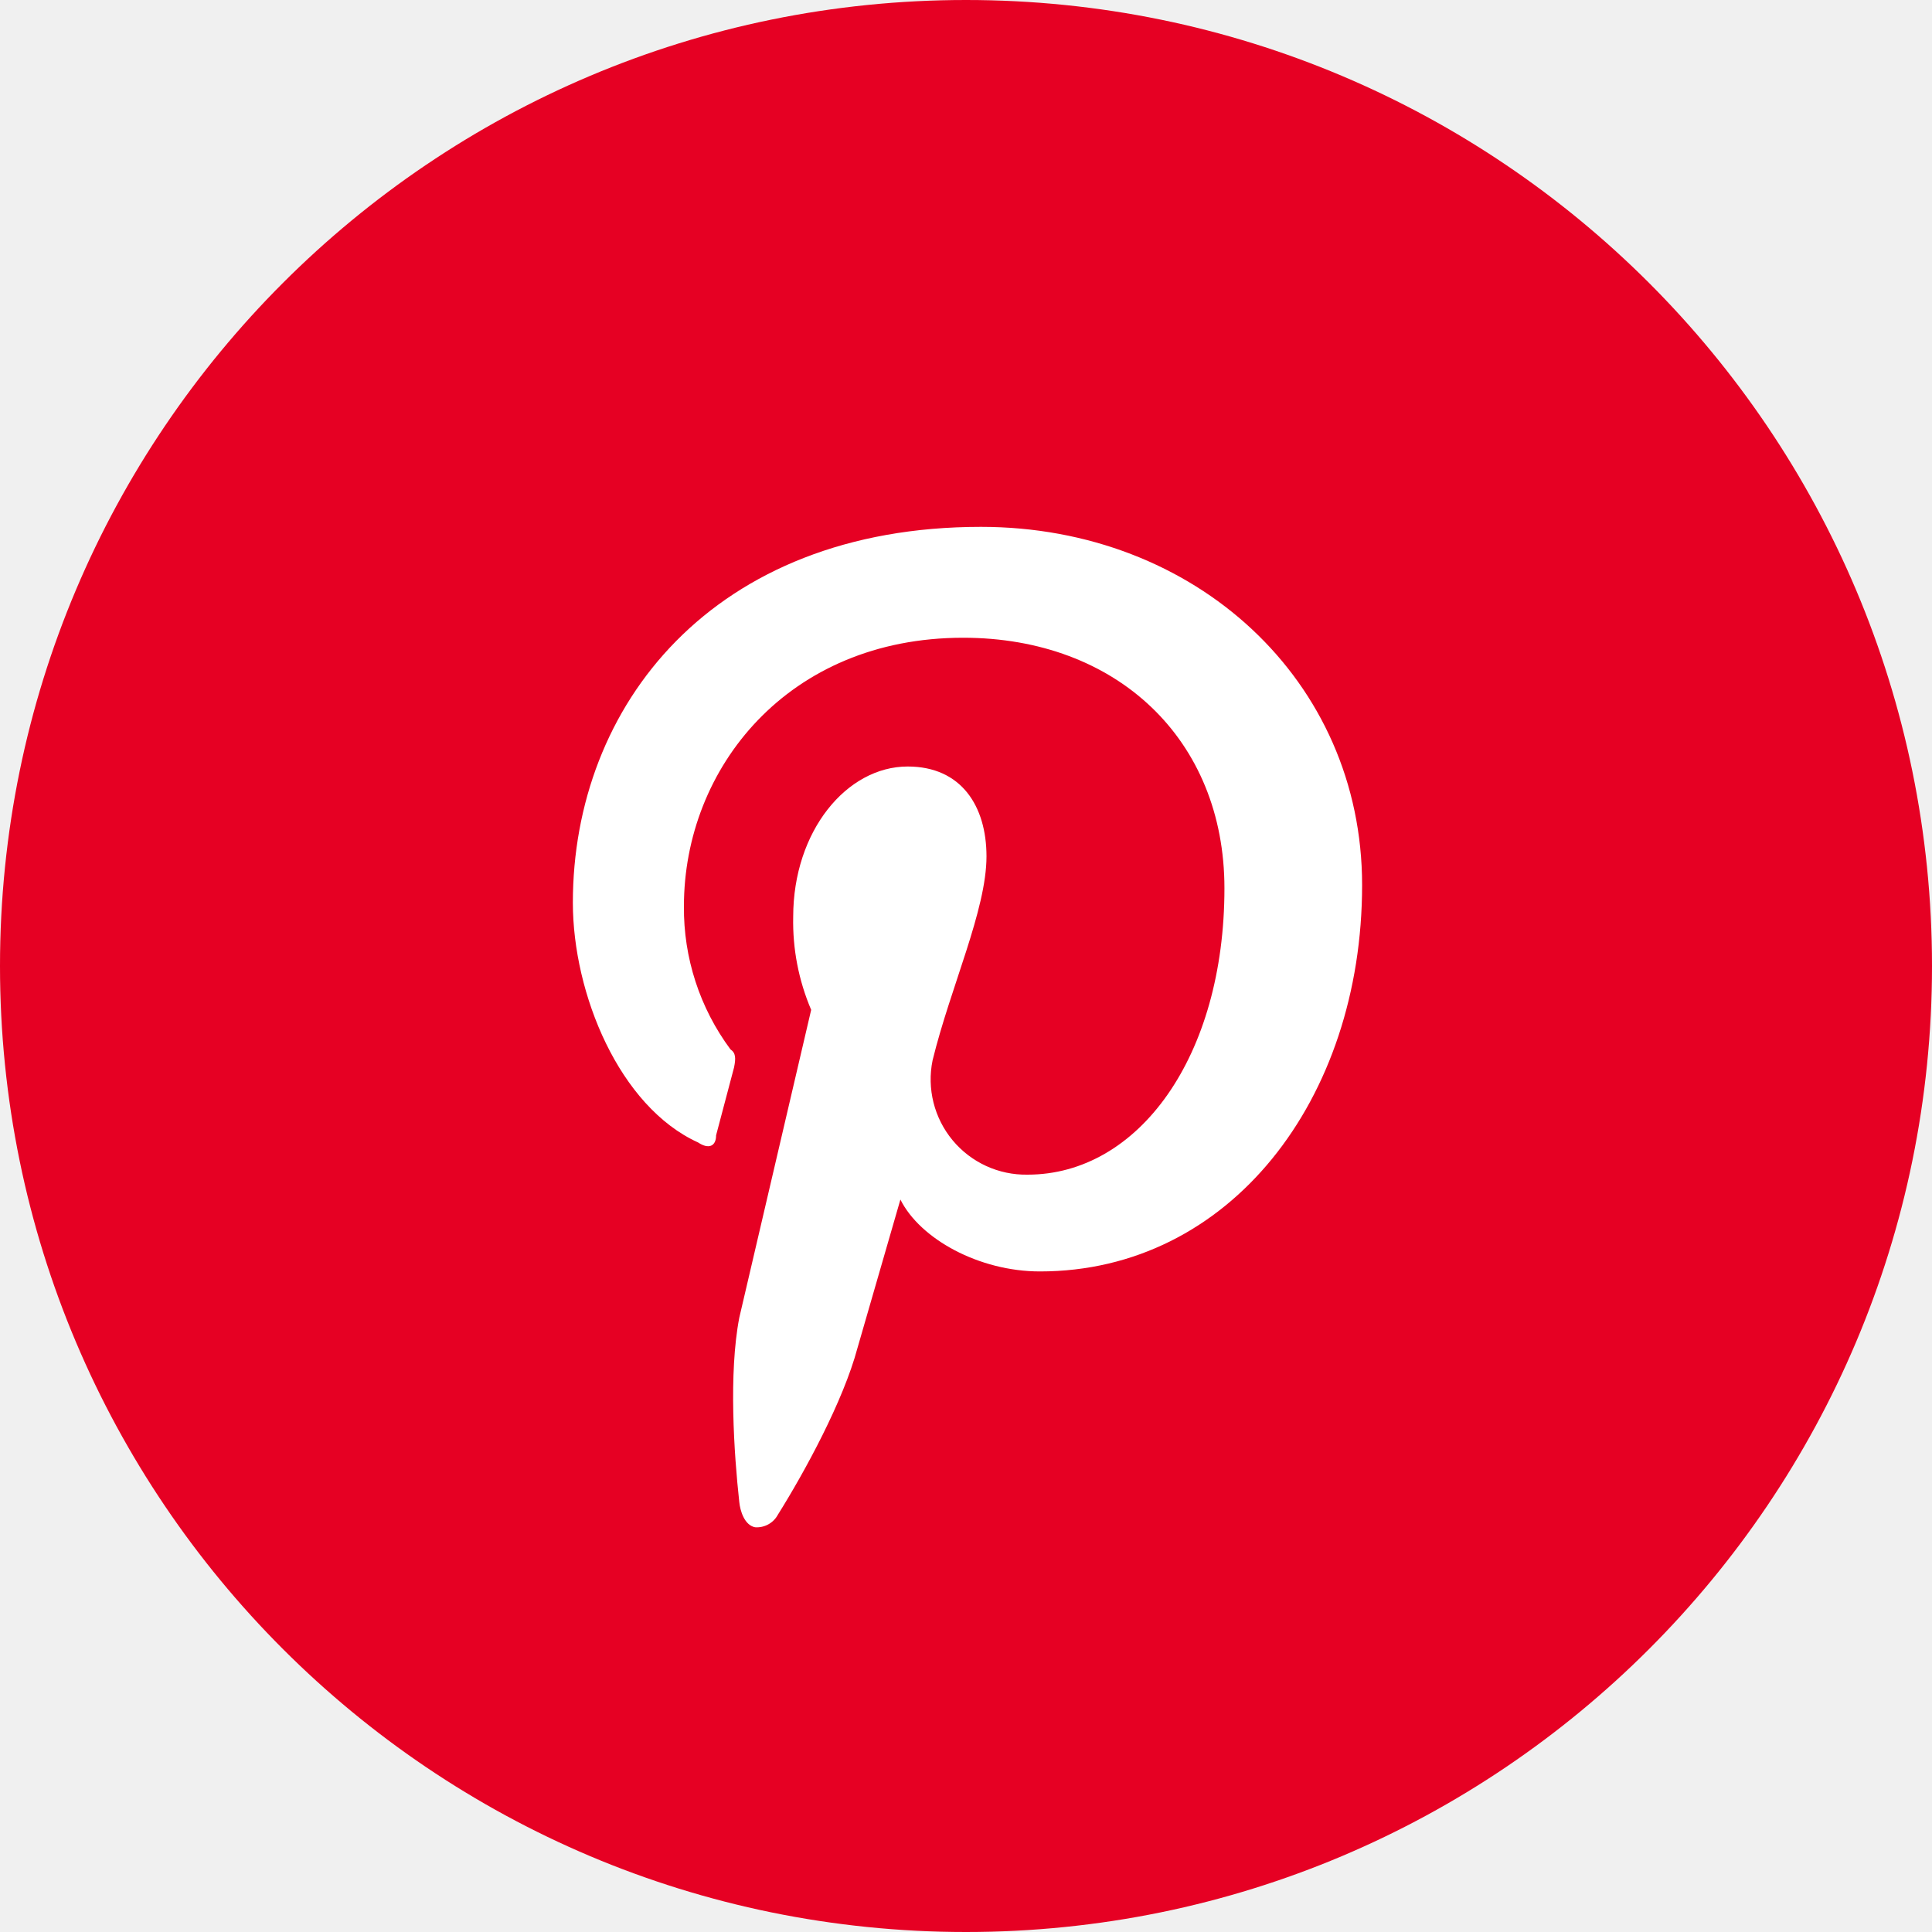
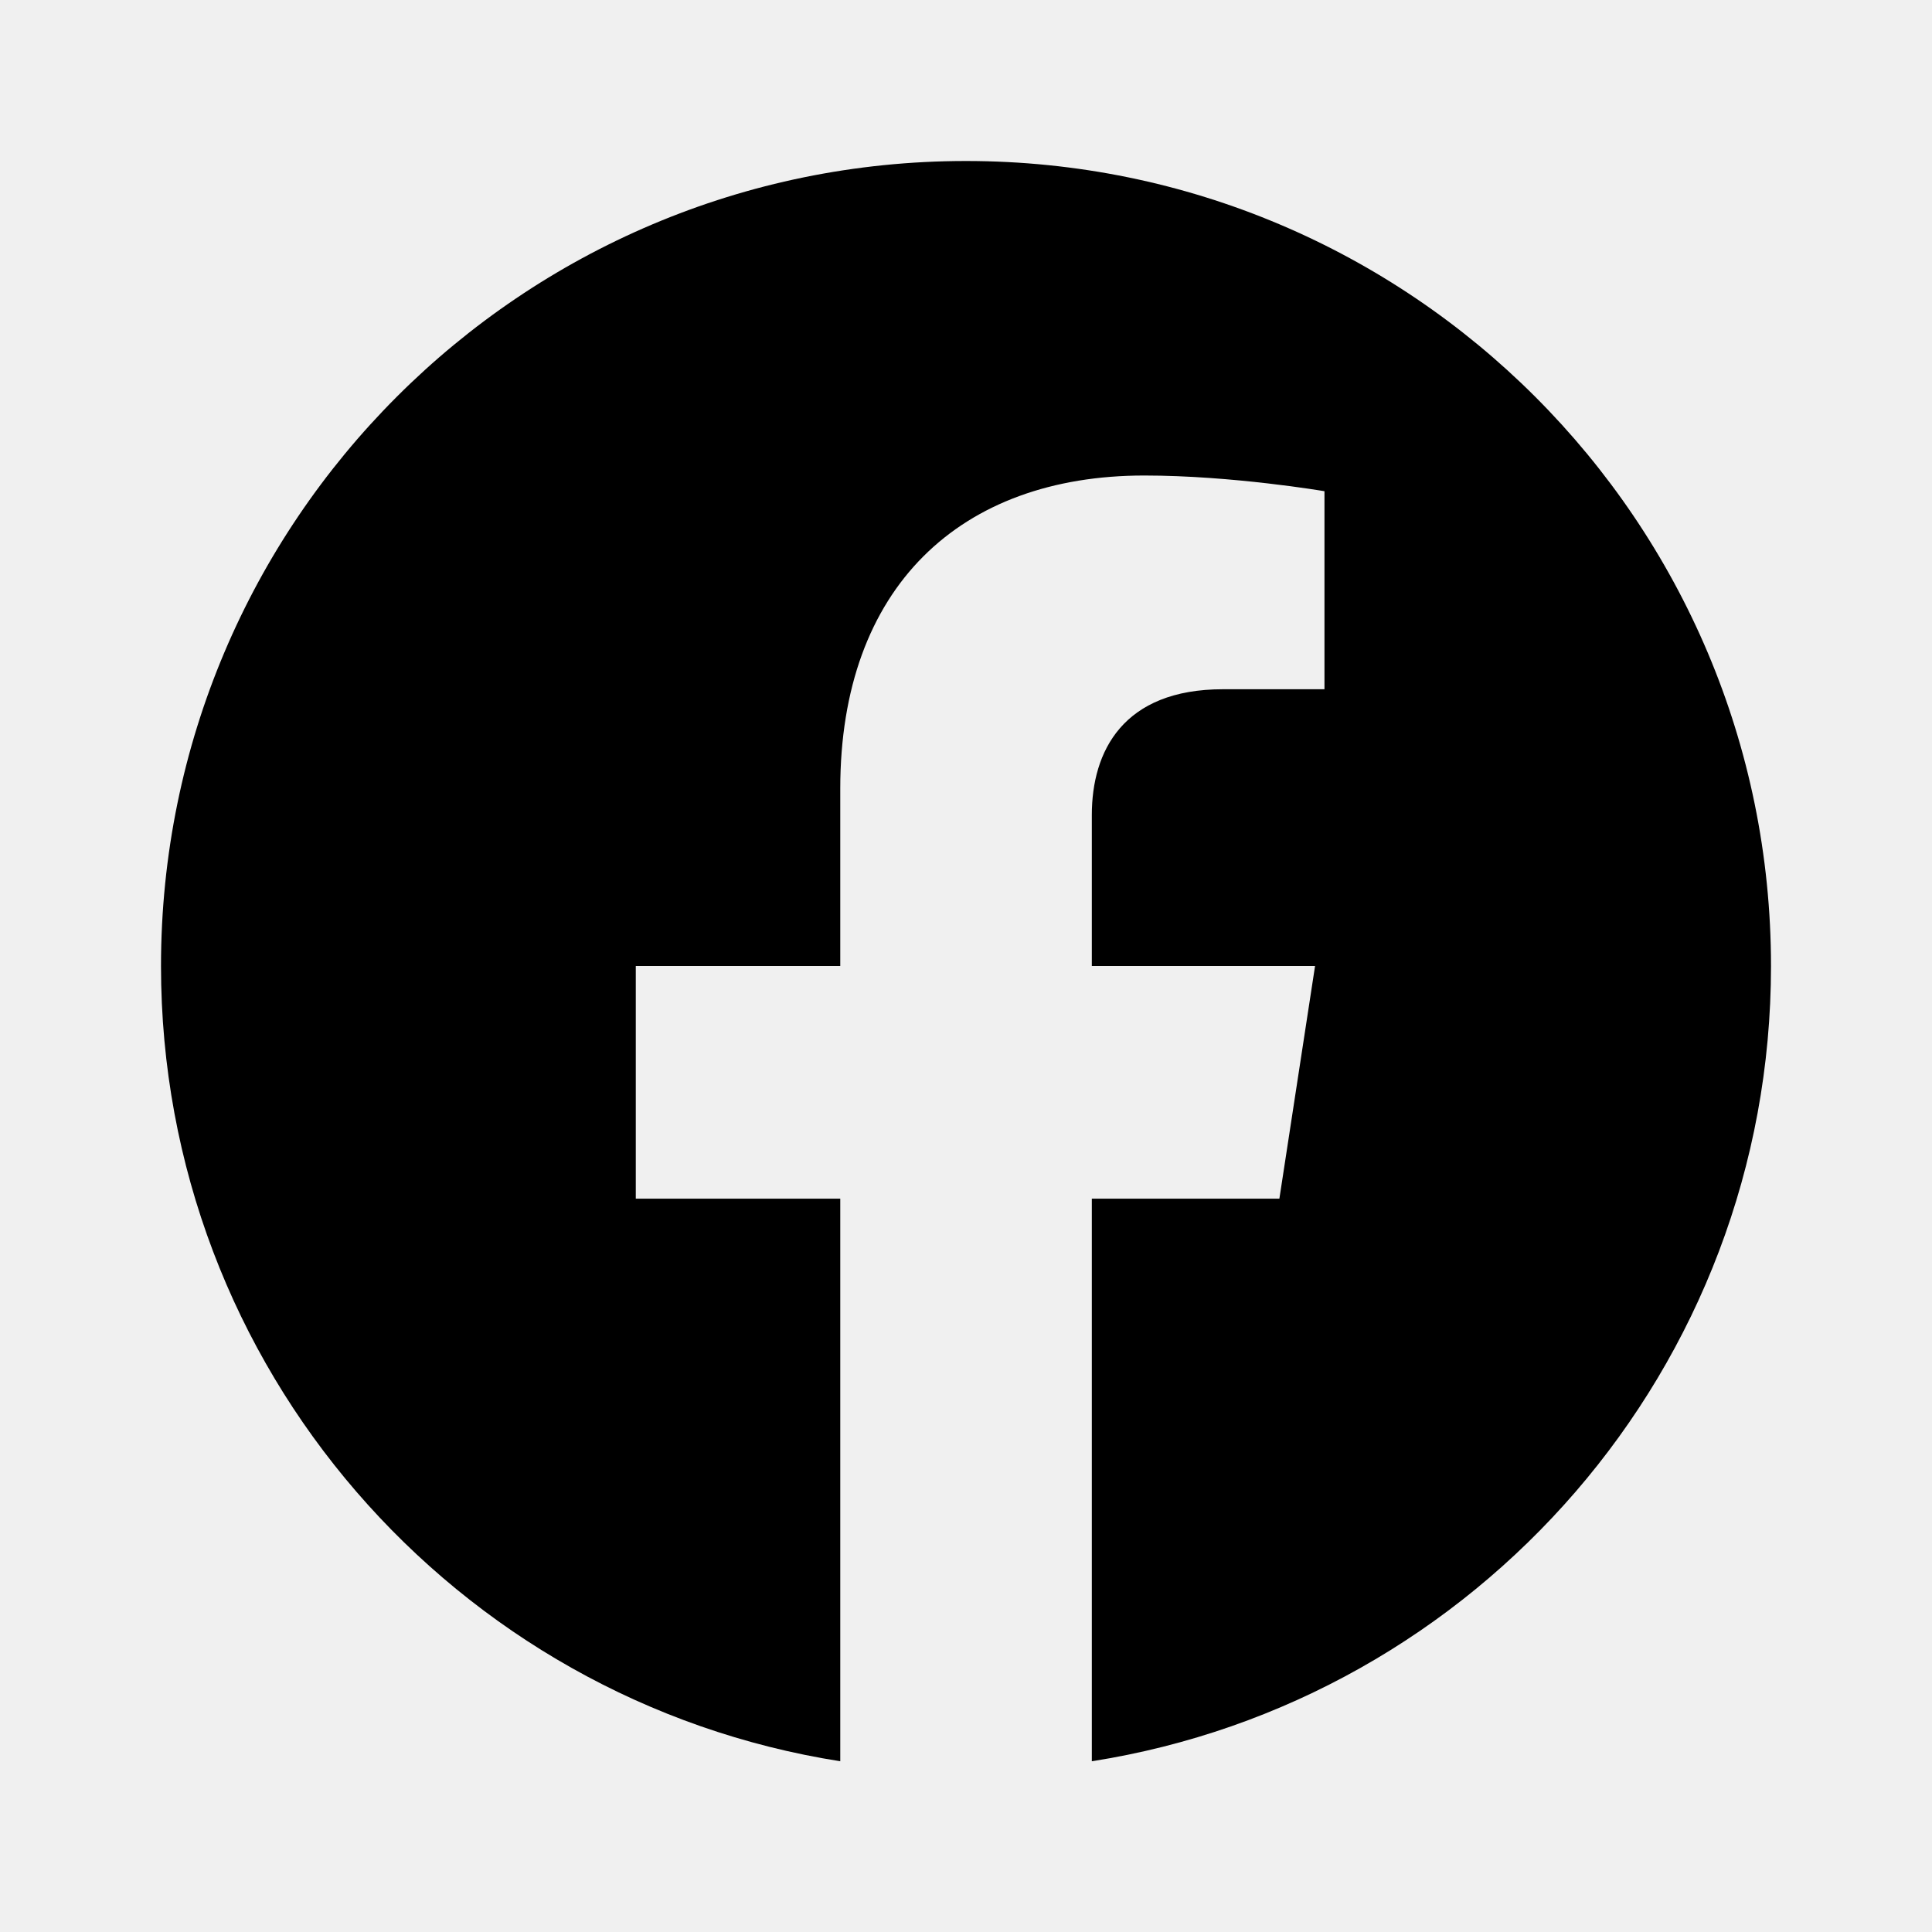
- <svg xmlns="http://www.w3.org/2000/svg" id="Icons" viewBox="0 0 215 215">
-   <defs>
-     <style>.cls-1{fill:#e60023;}.cls-2{fill:#fff;}</style>
-   </defs>
-   <g id="Pinterest">
-     <circle id="Background" class="cls-1" cx="107.5" cy="107.5" r="107.5" />
-     <path id="Pinterest-2" data-name="Pinterest" class="cls-2" d="M109.16,612.63c-29.87,0-45.41,19.92-45.41,41.82,0,10.16,5.18,22.71,13.94,26.69,1.2.8,2,.4,2-.8l2-7.56c.2-1,.2-1.6-.4-2a26.31,26.31,0,0,1-5.18-15.94c0-15.33,11.55-29.87,31.07-29.87,17.13,0,29.08,11.35,29.08,27.88,0,18.72-9.56,31.87-21.91,31.87A10.6,10.6,0,0,1,103.78,672c2-8.17,6-16.73,6-22.7,0-5.58-2.79-10-8.77-10-6.77,0-12.74,7.17-12.74,16.73a25,25,0,0,0,2,10.35l-8,34.26c-1.19,6.17-.59,15.14,0,20.51.09.94.56,2.58,1.76,2.81a2.66,2.66,0,0,0,2.53-1.39c3-4.79,7.28-12.64,8.86-18.55l4.78-16.53c2.19,4.39,8.76,8,15.53,8,21.11,0,35.85-19.12,35.85-43C151.58,629.76,133.06,612.63,109.16,612.63Z" transform="translate(0 -554)" />
-   </g>
+ <svg xmlns="http://www.w3.org/2000/svg" width="24" height="24" viewBox="0 0 24 24" fill="none">
+   <path d="M12 2C6.477 2 2 6.477 2 12C2 16.991 5.657 21.128 10.438 21.879V14.89H7.898V12H10.438V9.797C10.438 7.291 11.93 5.907 14.215 5.907C15.309 5.907 16.453 6.102 16.453 6.102V8.562H15.193C13.95 8.562 13.563 9.333 13.563 10.124V12H16.336L15.893 14.89H13.563V21.879C18.343 21.129 22 16.99 22 12C22 6.477 17.523 2 12 2Z" fill="currentColor" />
</svg>
